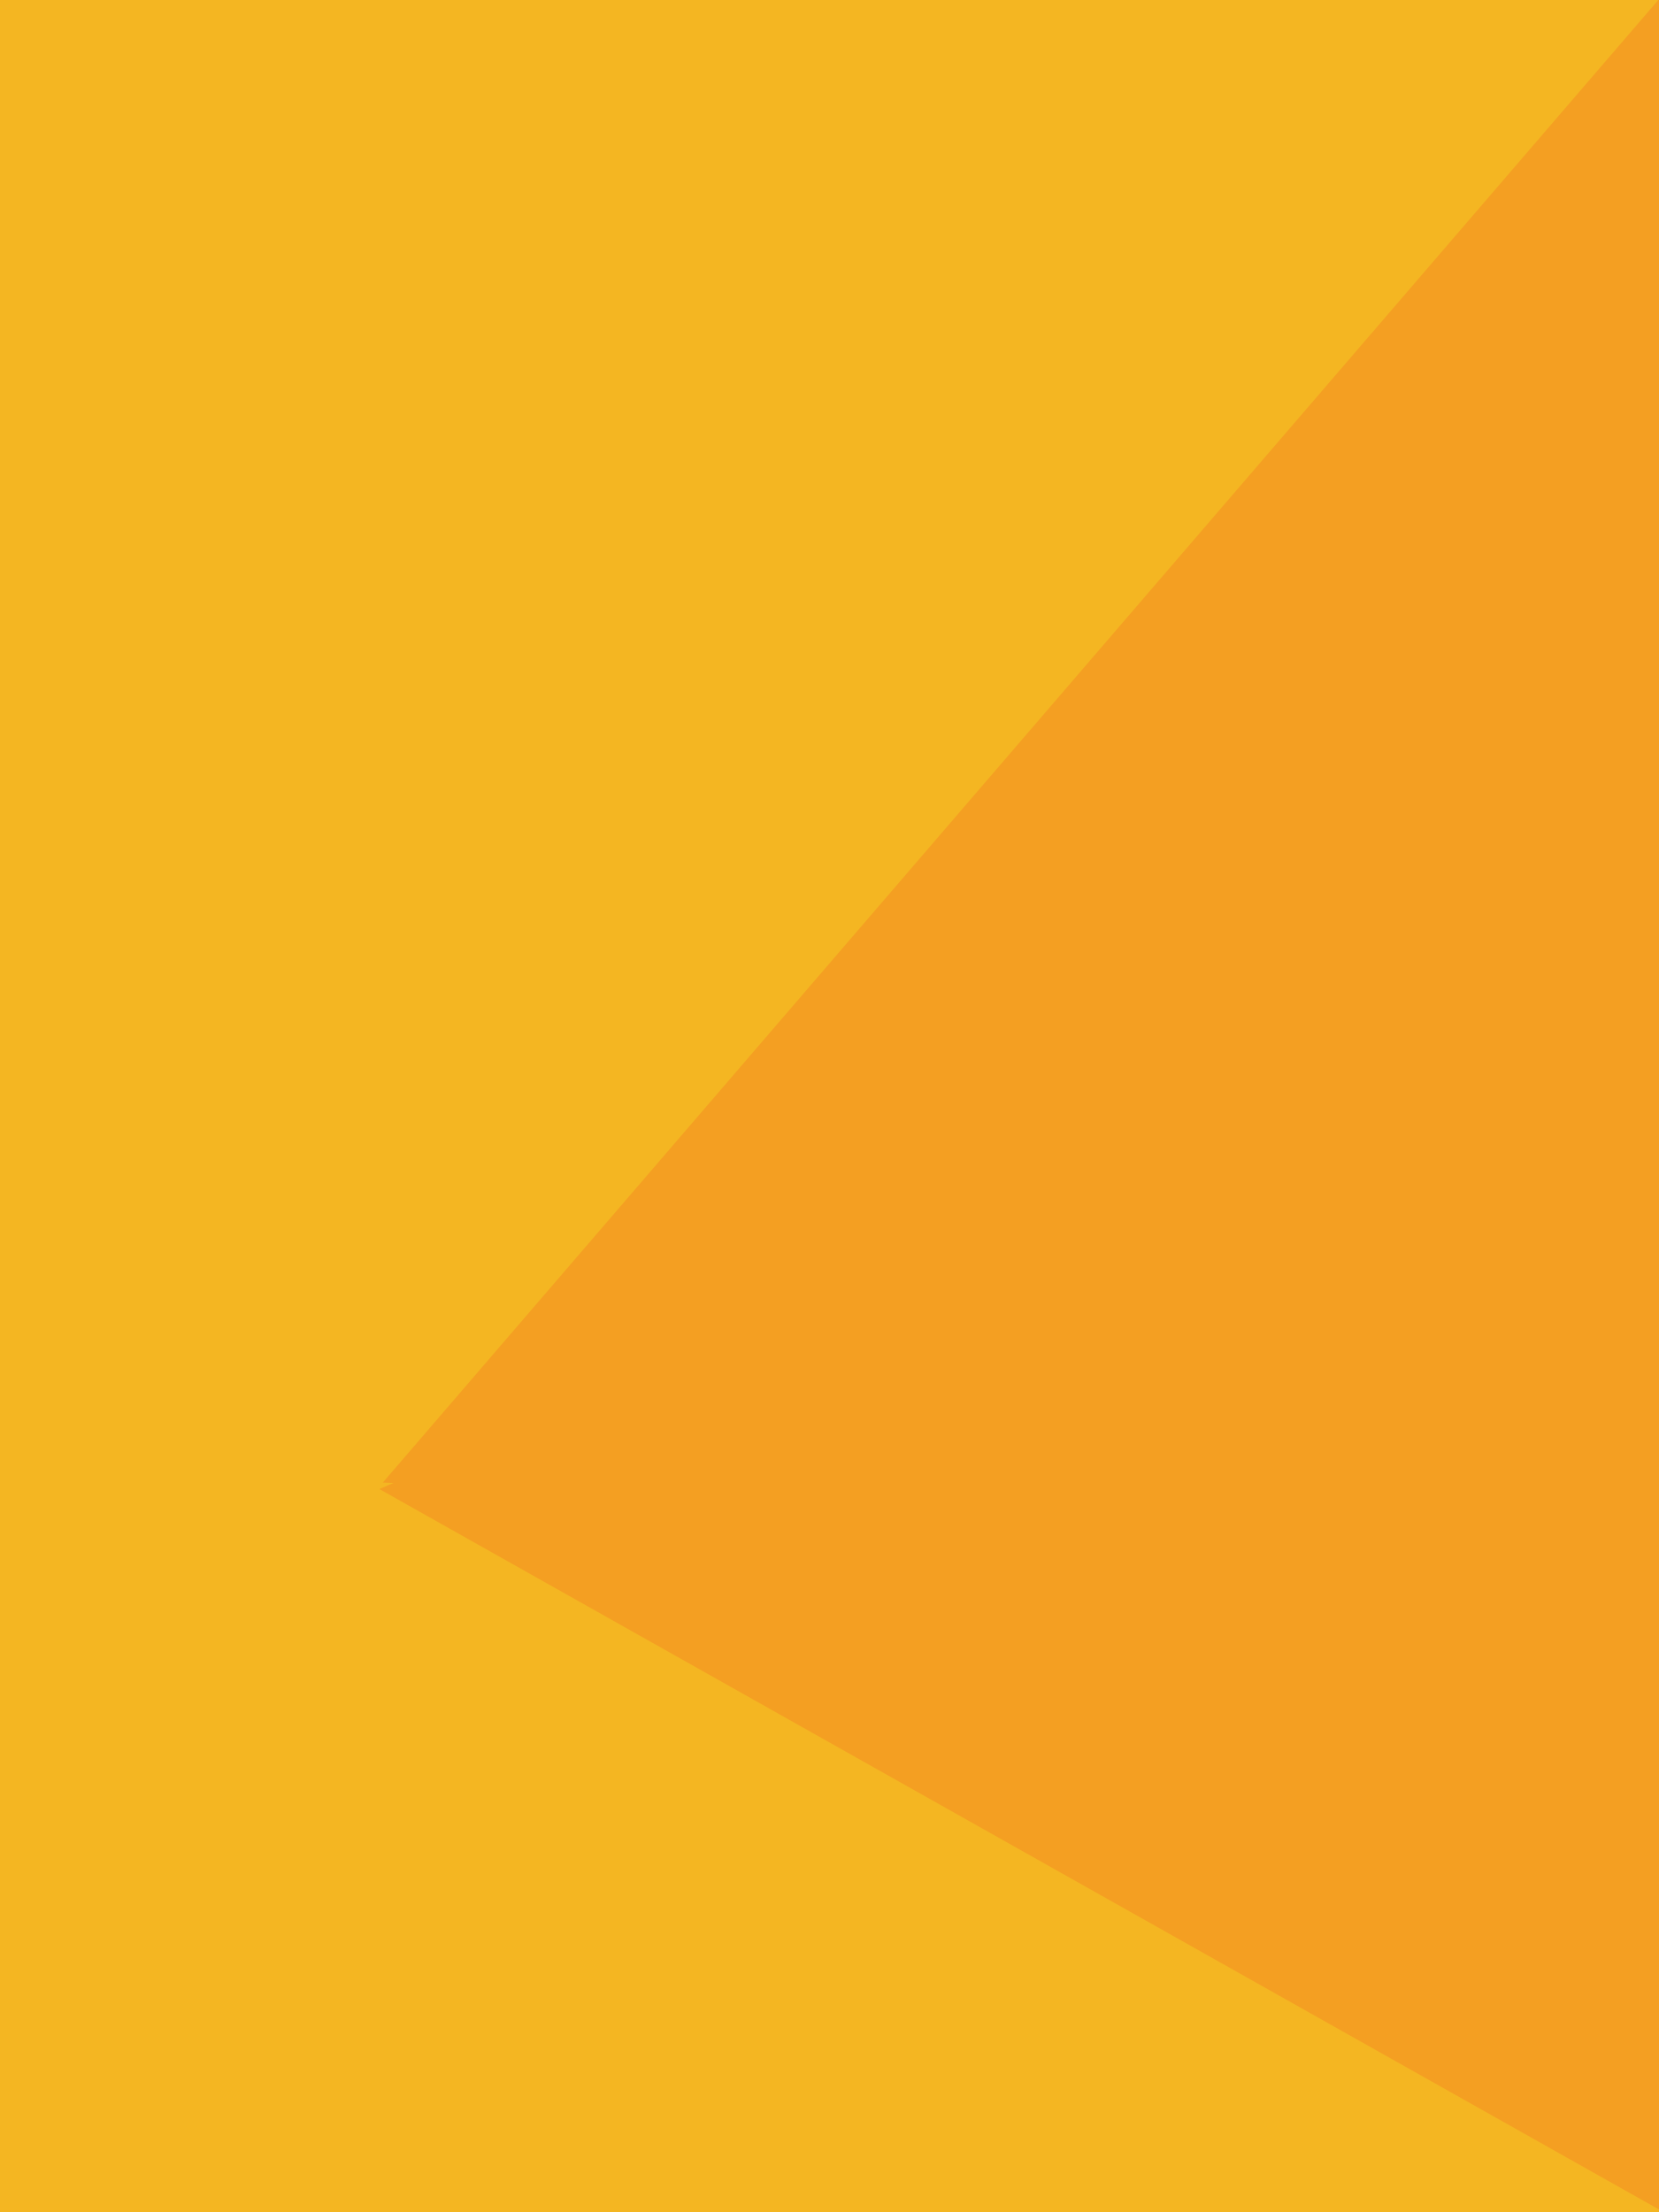
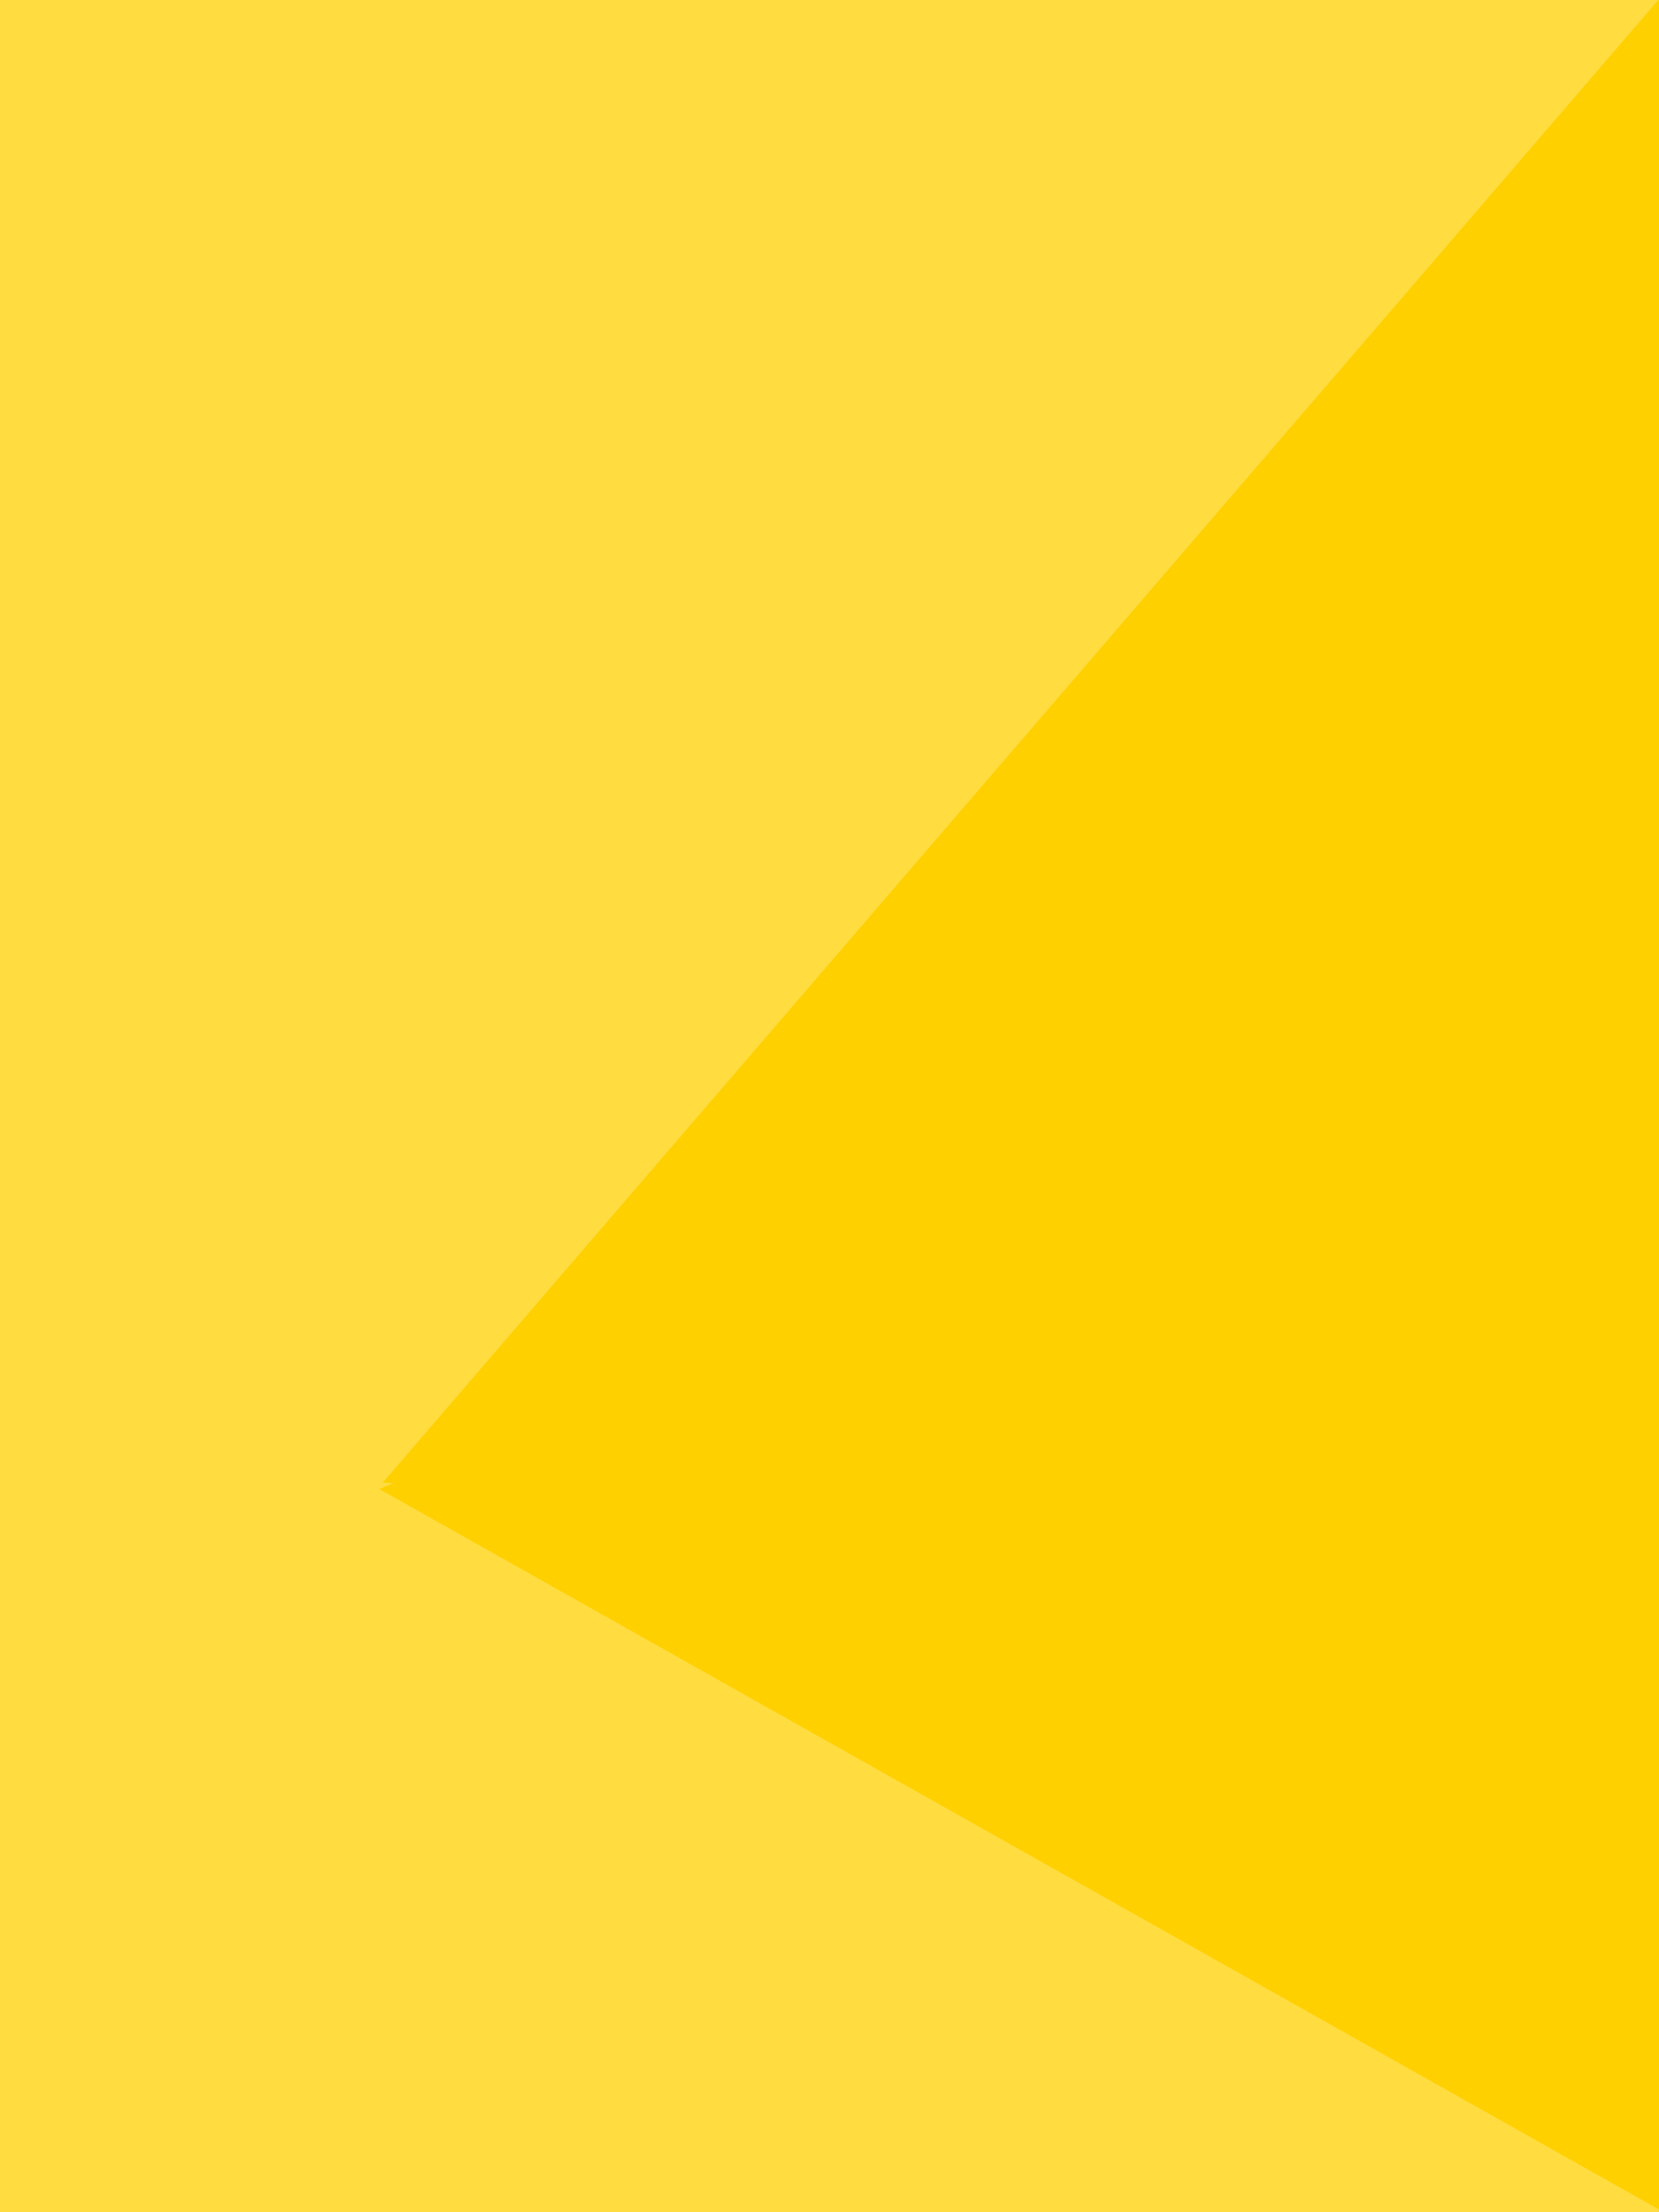
<svg xmlns="http://www.w3.org/2000/svg" viewBox="0 0 675 900" height="900" width="675" xml:space="preserve" version="1.1" id="svg2">
  <defs id="defs6" />
  <g transform="matrix(1.25,0,0,-1.25,0,900)" id="g10">
    <g transform="scale(0.1,0.1)" id="g12">
-       <path id="path14" style="fill:#f4b622;fill-opacity:1;fill-rule:evenodd;stroke:none" d="M 5400,7200 0,7200 0,-0.391 l 5400,0 L 5400,7200" />
-       <path id="path16" style="fill:#f49f22;fill-opacity:1;fill-rule:evenodd;stroke:none" d="M 1234.72,2353.22 5885.51,4350.73 5645.36,-129.961 1234.72,2353.22" />
-       <path id="path18" style="fill:#f49f22;fill-opacity:1;fill-rule:evenodd;stroke:none" d="M 1246.07,2374.36 5688.48,7538.07 8052.42,2105.12 1246.07,2374.36" />
+       <path id="path14" style="fill:#ffdc40;fill-opacity:1;fill-rule:evenodd;stroke:none" d="M 5400,7200 0,7200 0,-0.391 l 5400,0 L 5400,7200" />
+       <path id="path16" style="fill:#ffd000;fill-opacity:1;fill-rule:evenodd;stroke:none" d="M 1234.72,2353.22 5885.51,4350.73 5645.36,-129.961 1234.72,2353.22" />
+       <path id="path18" style="fill:#ffd000;fill-opacity:1;fill-rule:evenodd;stroke:none" d="M 1246.07,2374.36 5688.48,7538.07 8052.42,2105.12 1246.07,2374.36" />
    </g>
  </g>
</svg>
